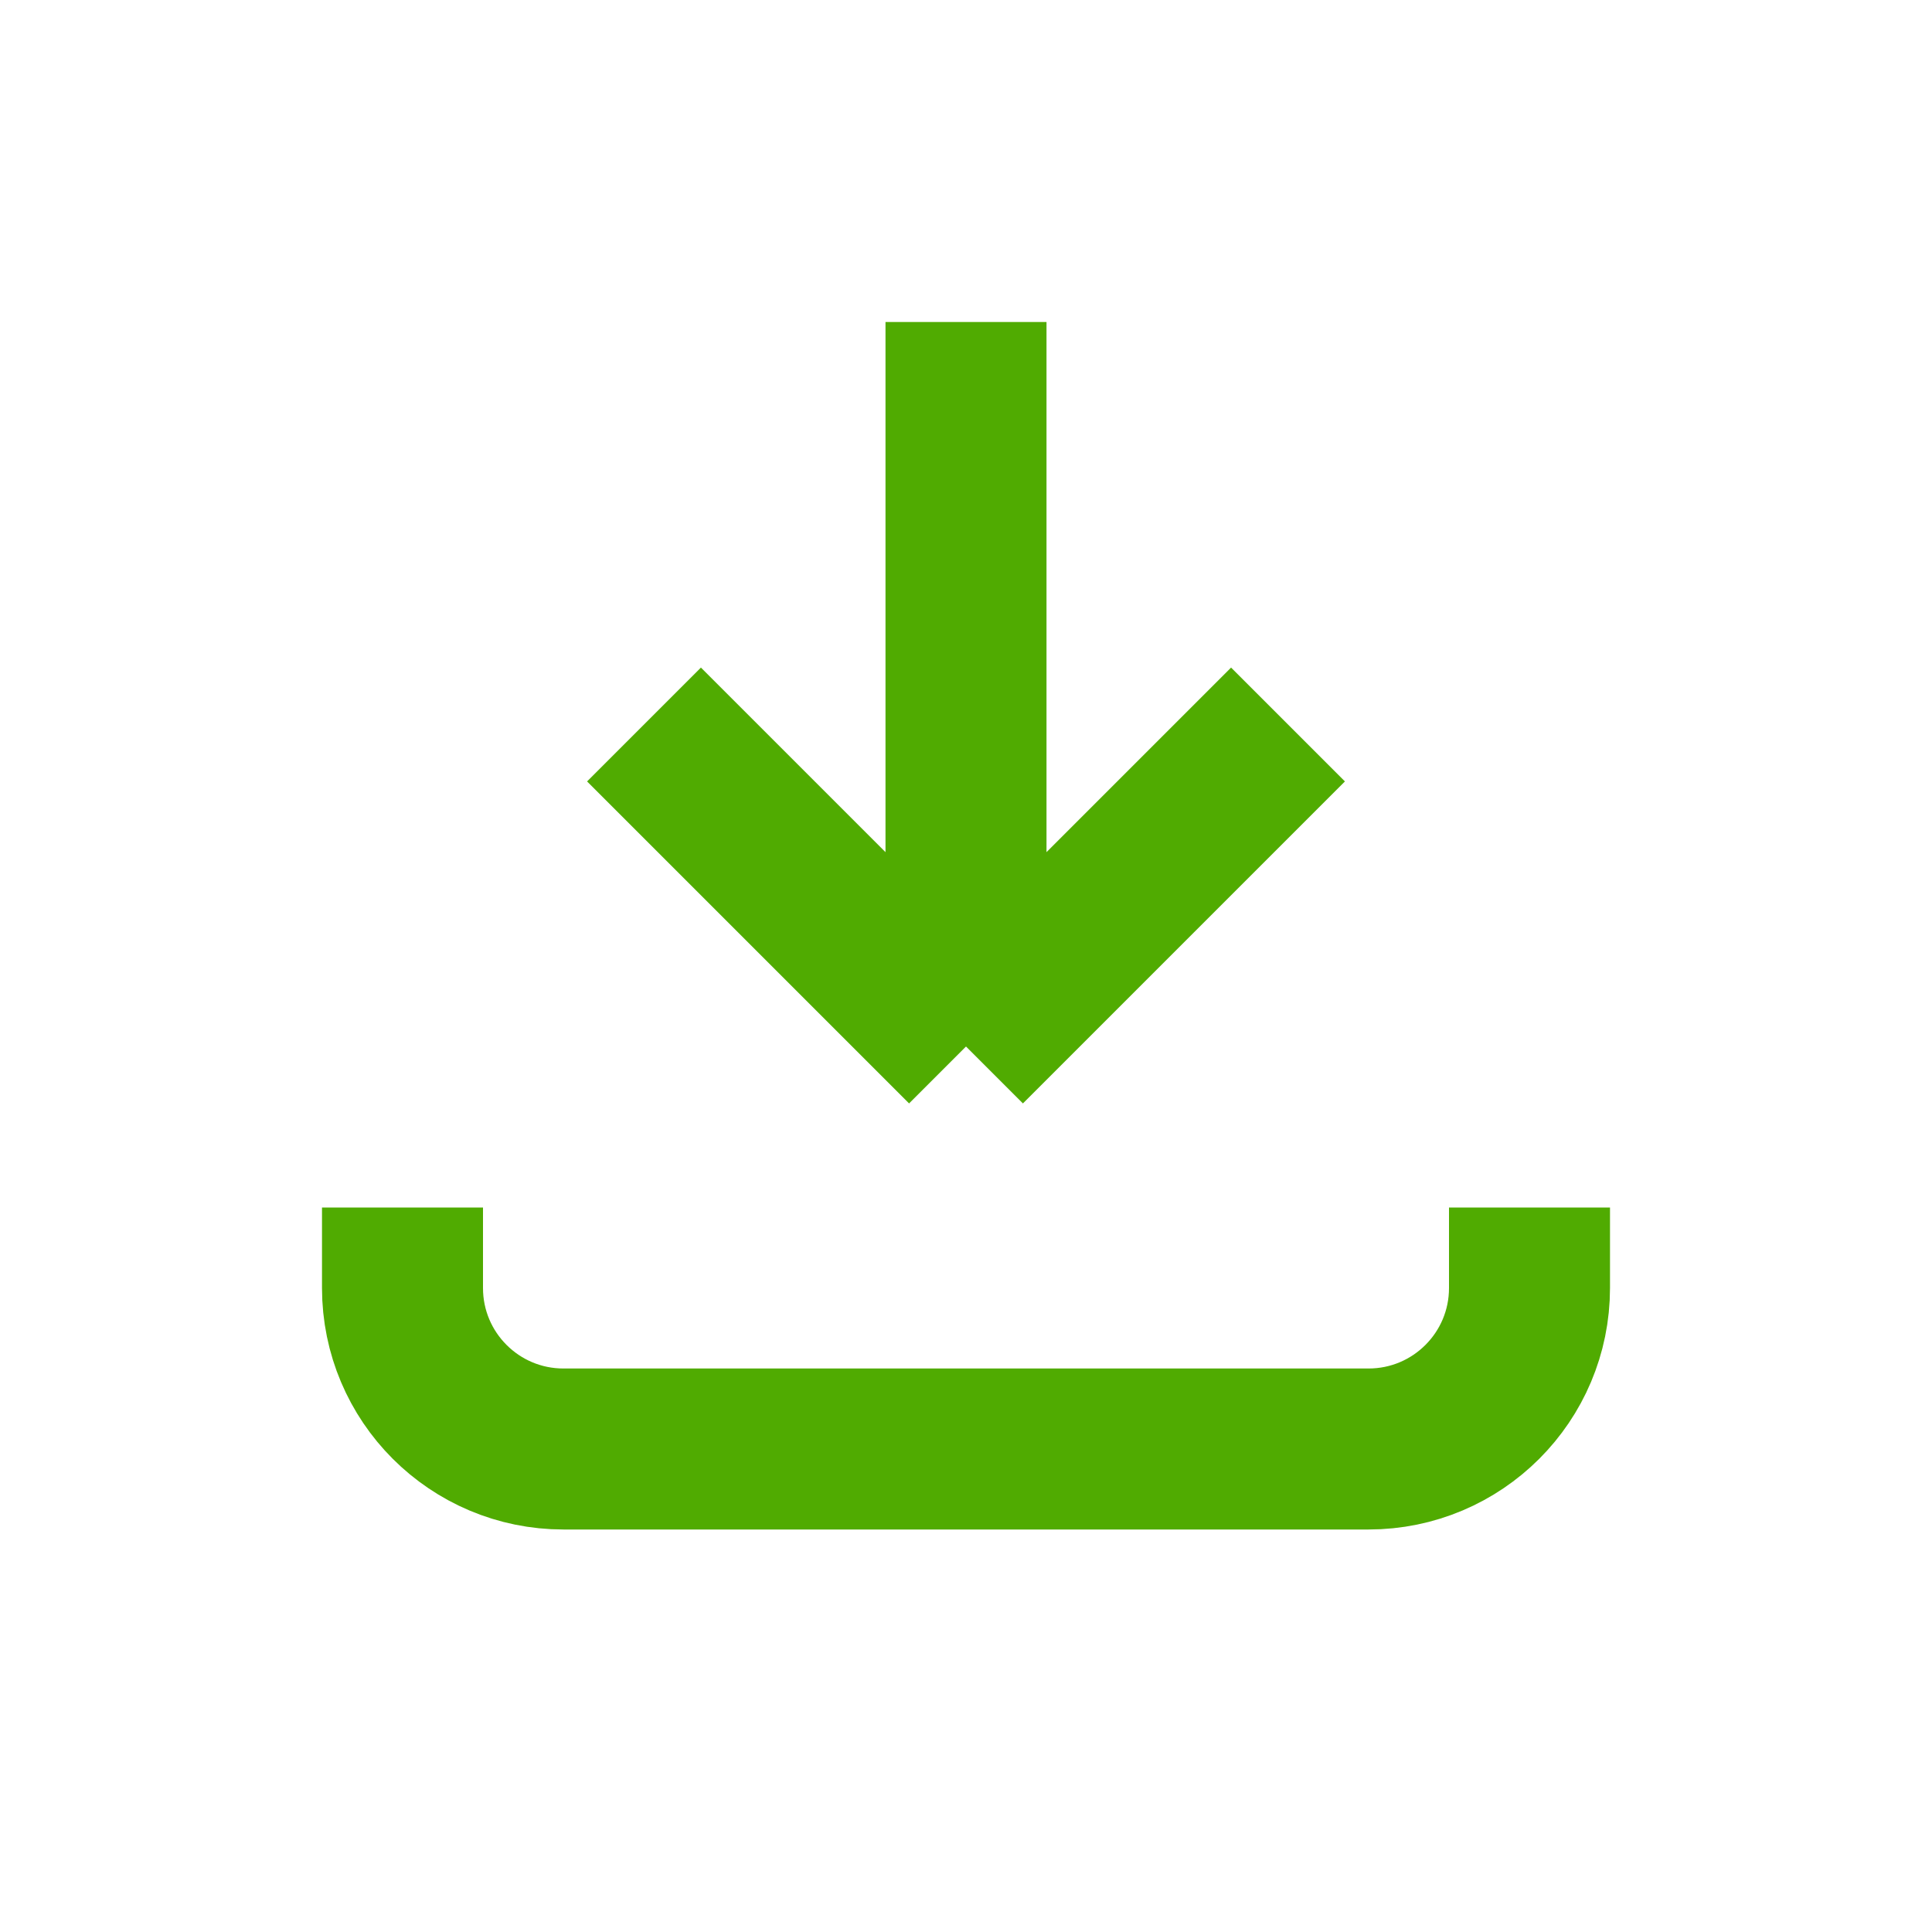
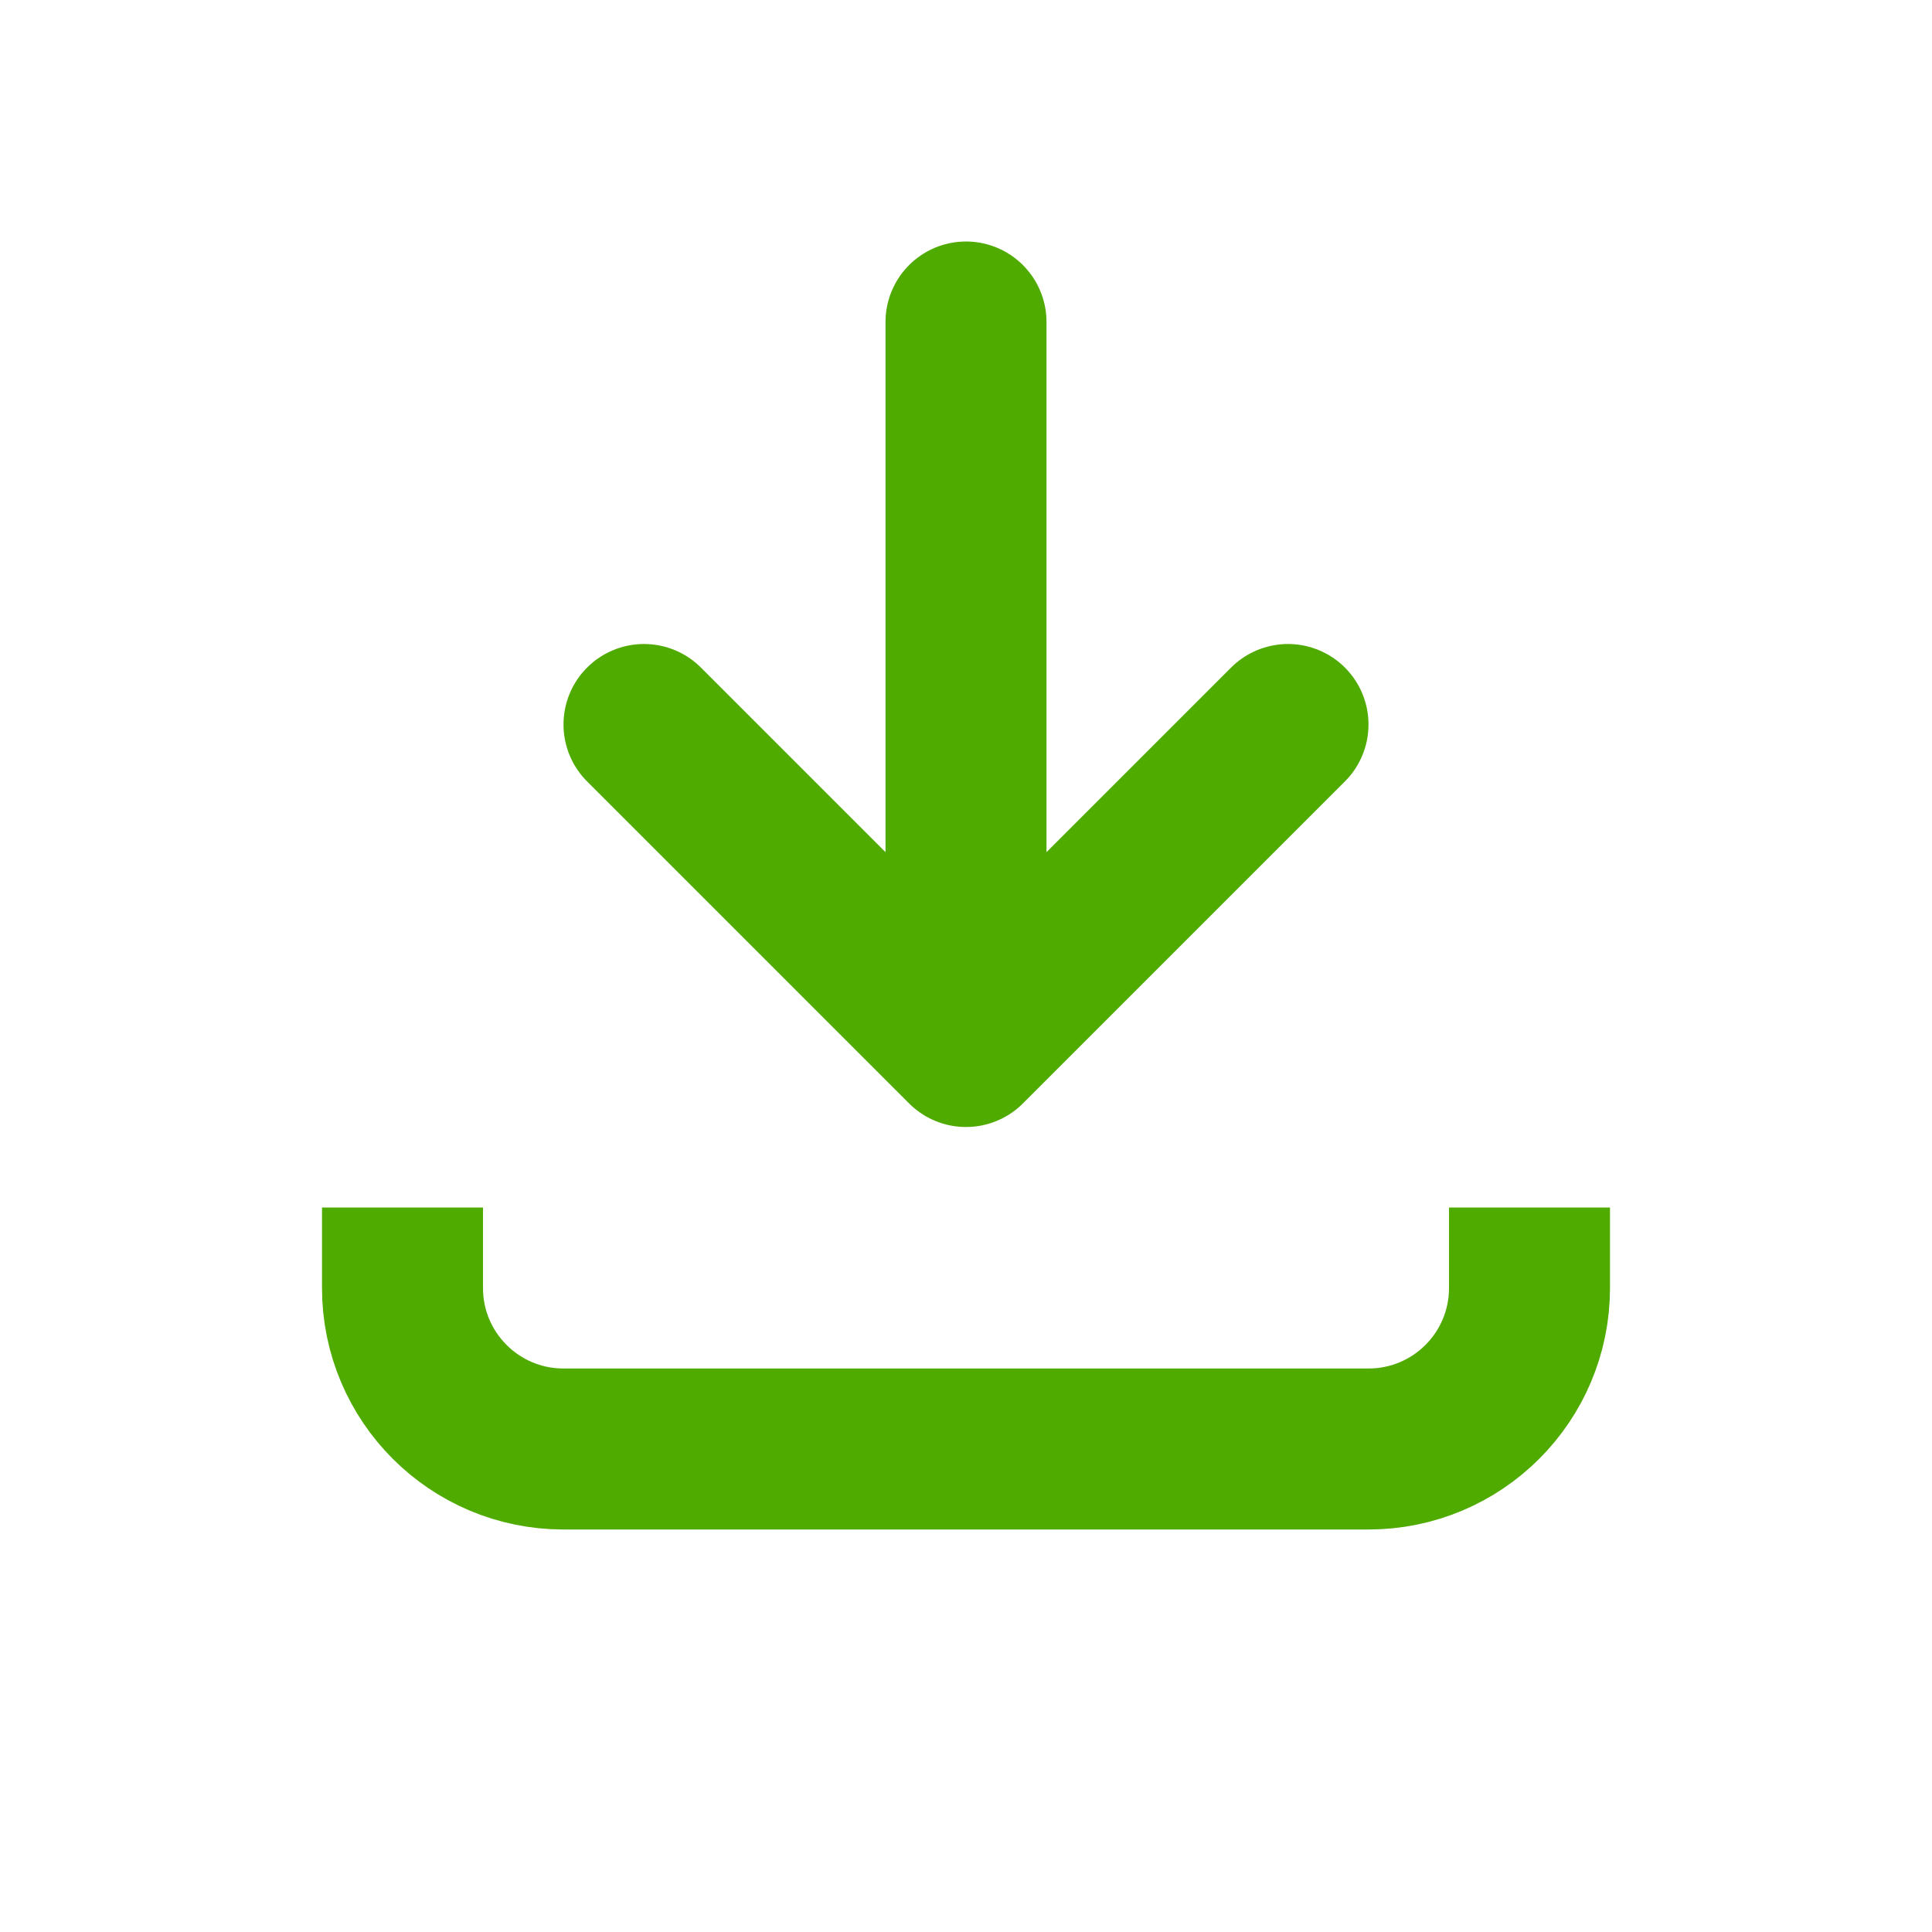
- <svg xmlns="http://www.w3.org/2000/svg" width="24" height="24" viewBox="0 0 24 24" fill="none">
-   <path d="M5 15V16C5 17.105 5.895 18 7 18H17C18.105 18 19 17.105 19 16V15" stroke="#50AB01" stroke-width="2" />
-   <path d="M8 9L12 13M12 13L16 9M12 13V4" stroke="#50AB01" stroke-width="2" />
+ <svg xmlns="http://www.w3.org/2000/svg" width="100%" height="100%" viewBox="0 0 24 24" version="1.1" xml:space="preserve" style="fill-rule:evenodd;clip-rule:evenodd;">
+   <path d="M5,15L5,16C5,17.105 5.895,18 7,18L17,18C18.105,18 19,17.105 19,16L19,15" style="fill:none;fill-rule:nonzero;stroke:rgb(80,171,1);stroke-width:2px;" />
+   <path d="M8,9L12,13M12,13L16,9M12,13L12,4" style="fill:none;fill-rule:nonzero;stroke:rgb(80,171,1);stroke-width:2px;stroke-linecap:round;" />
</svg>
